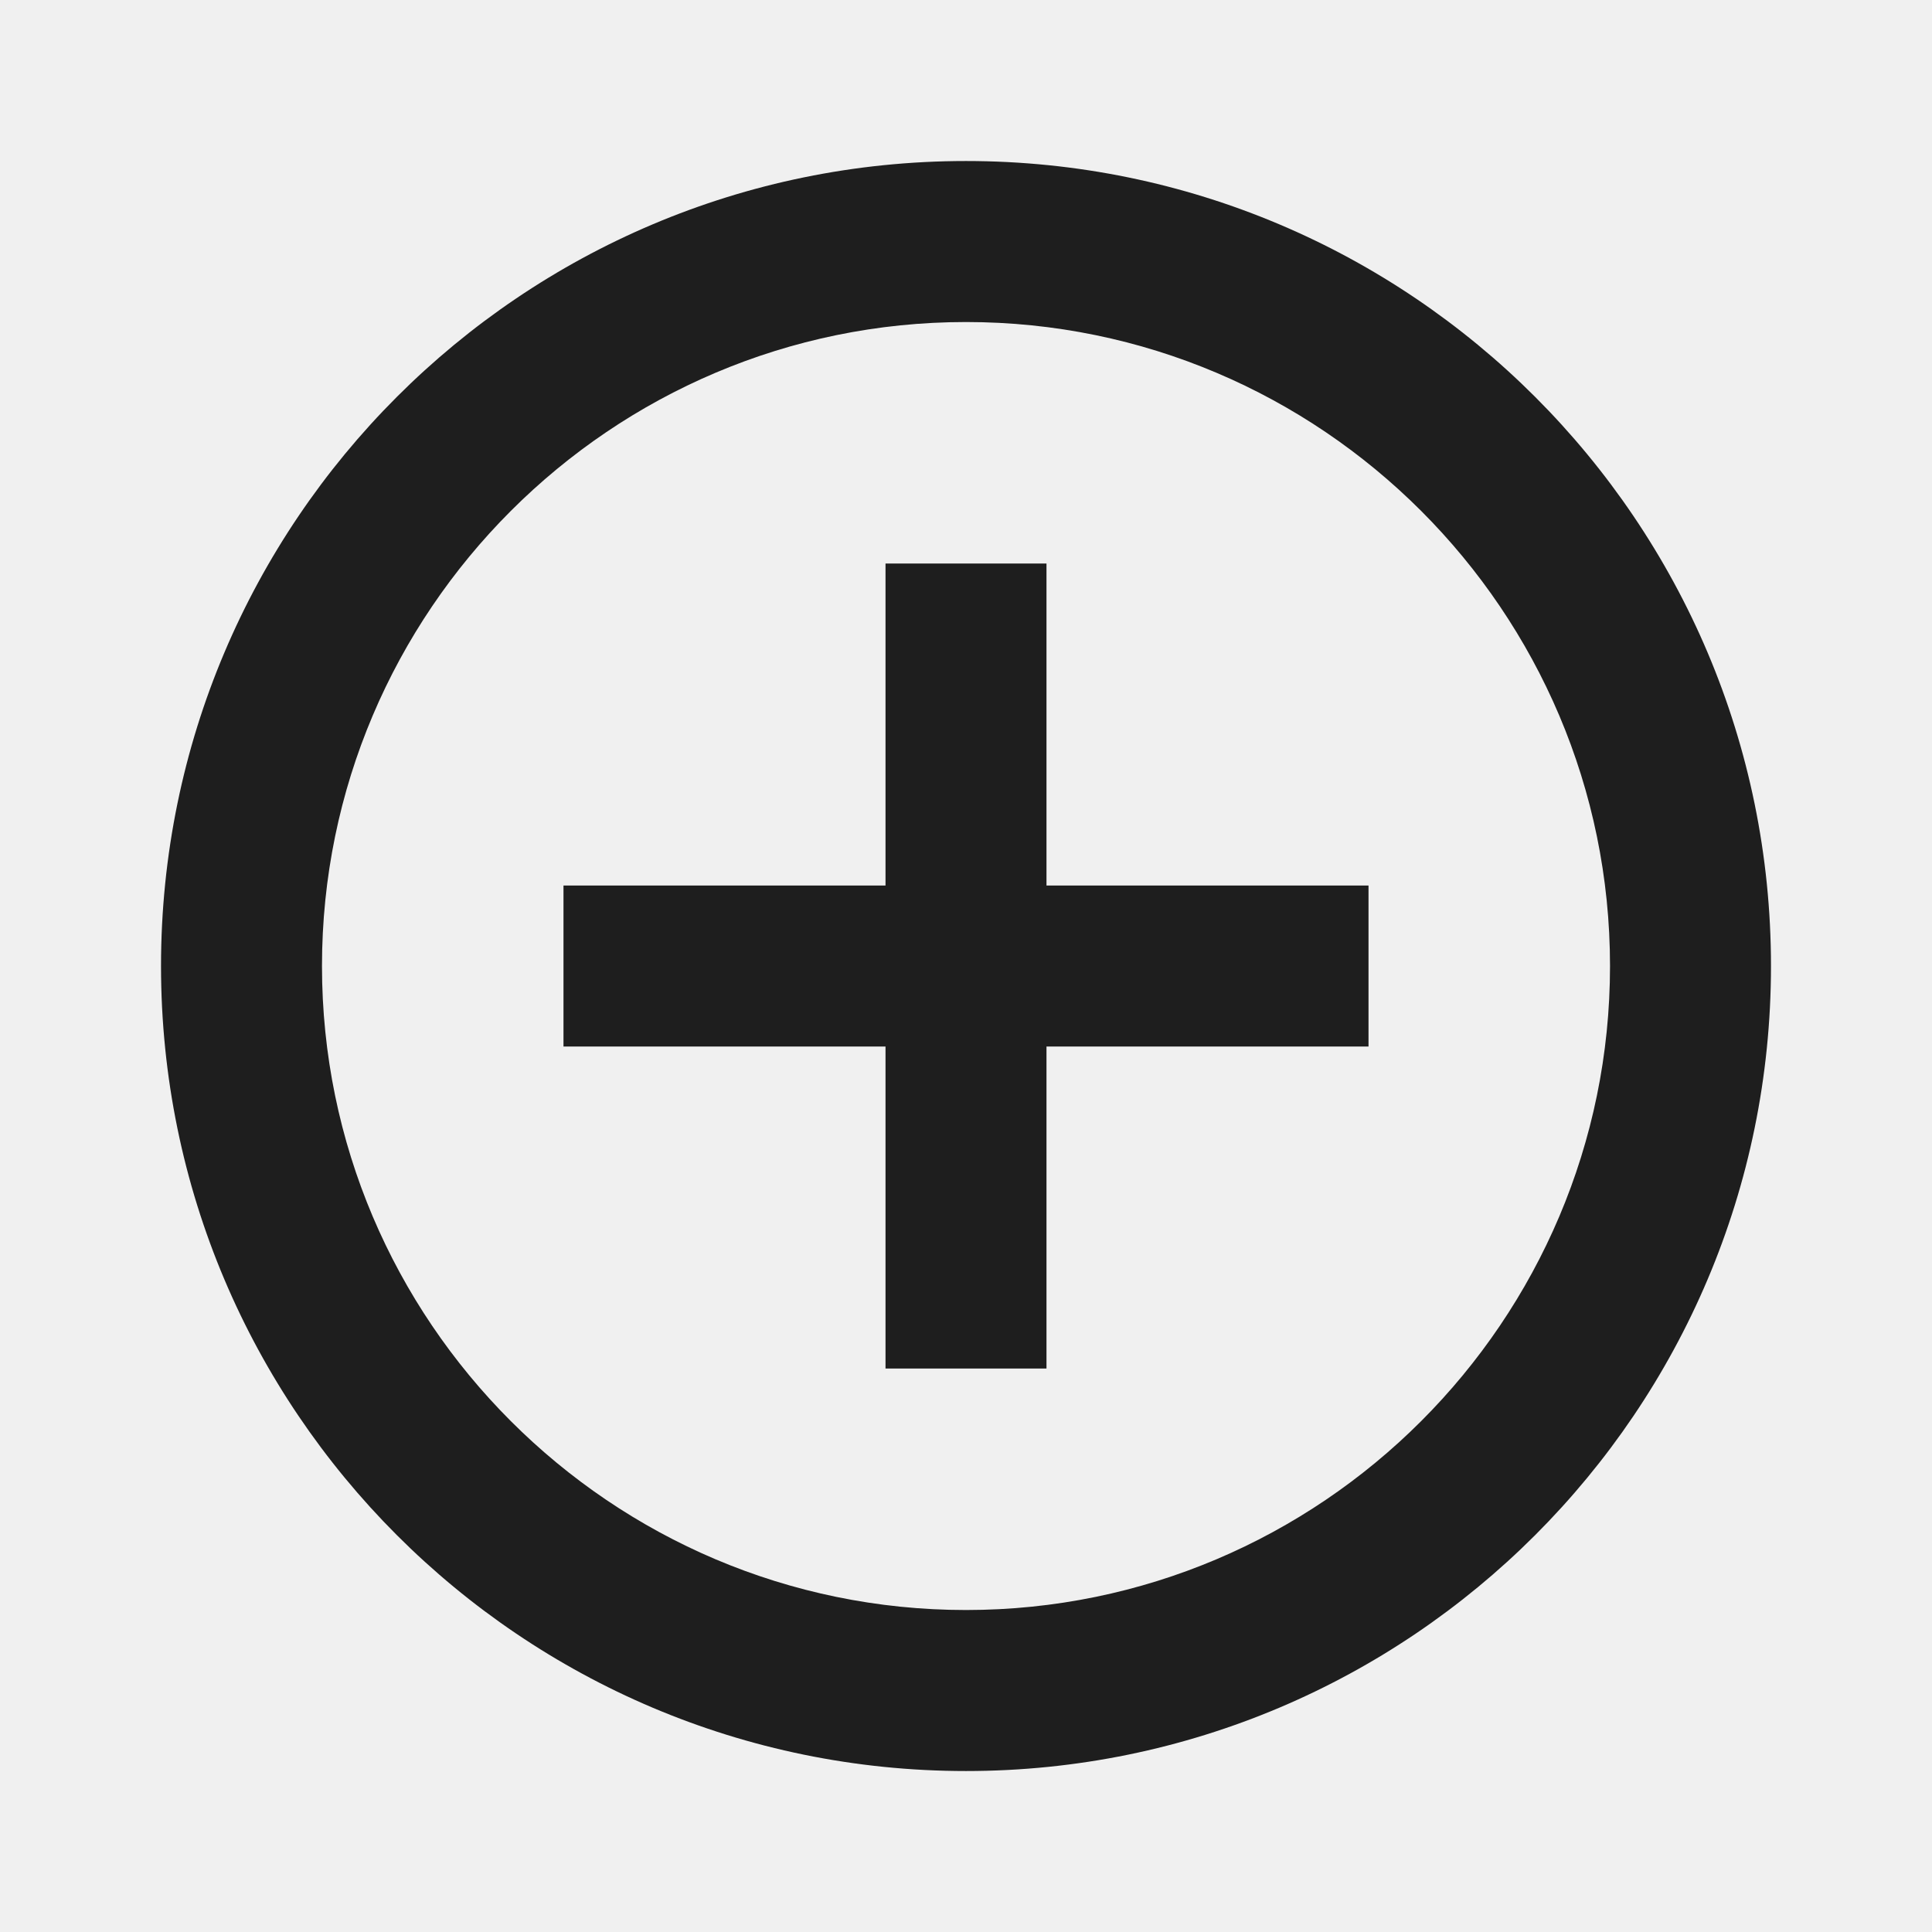
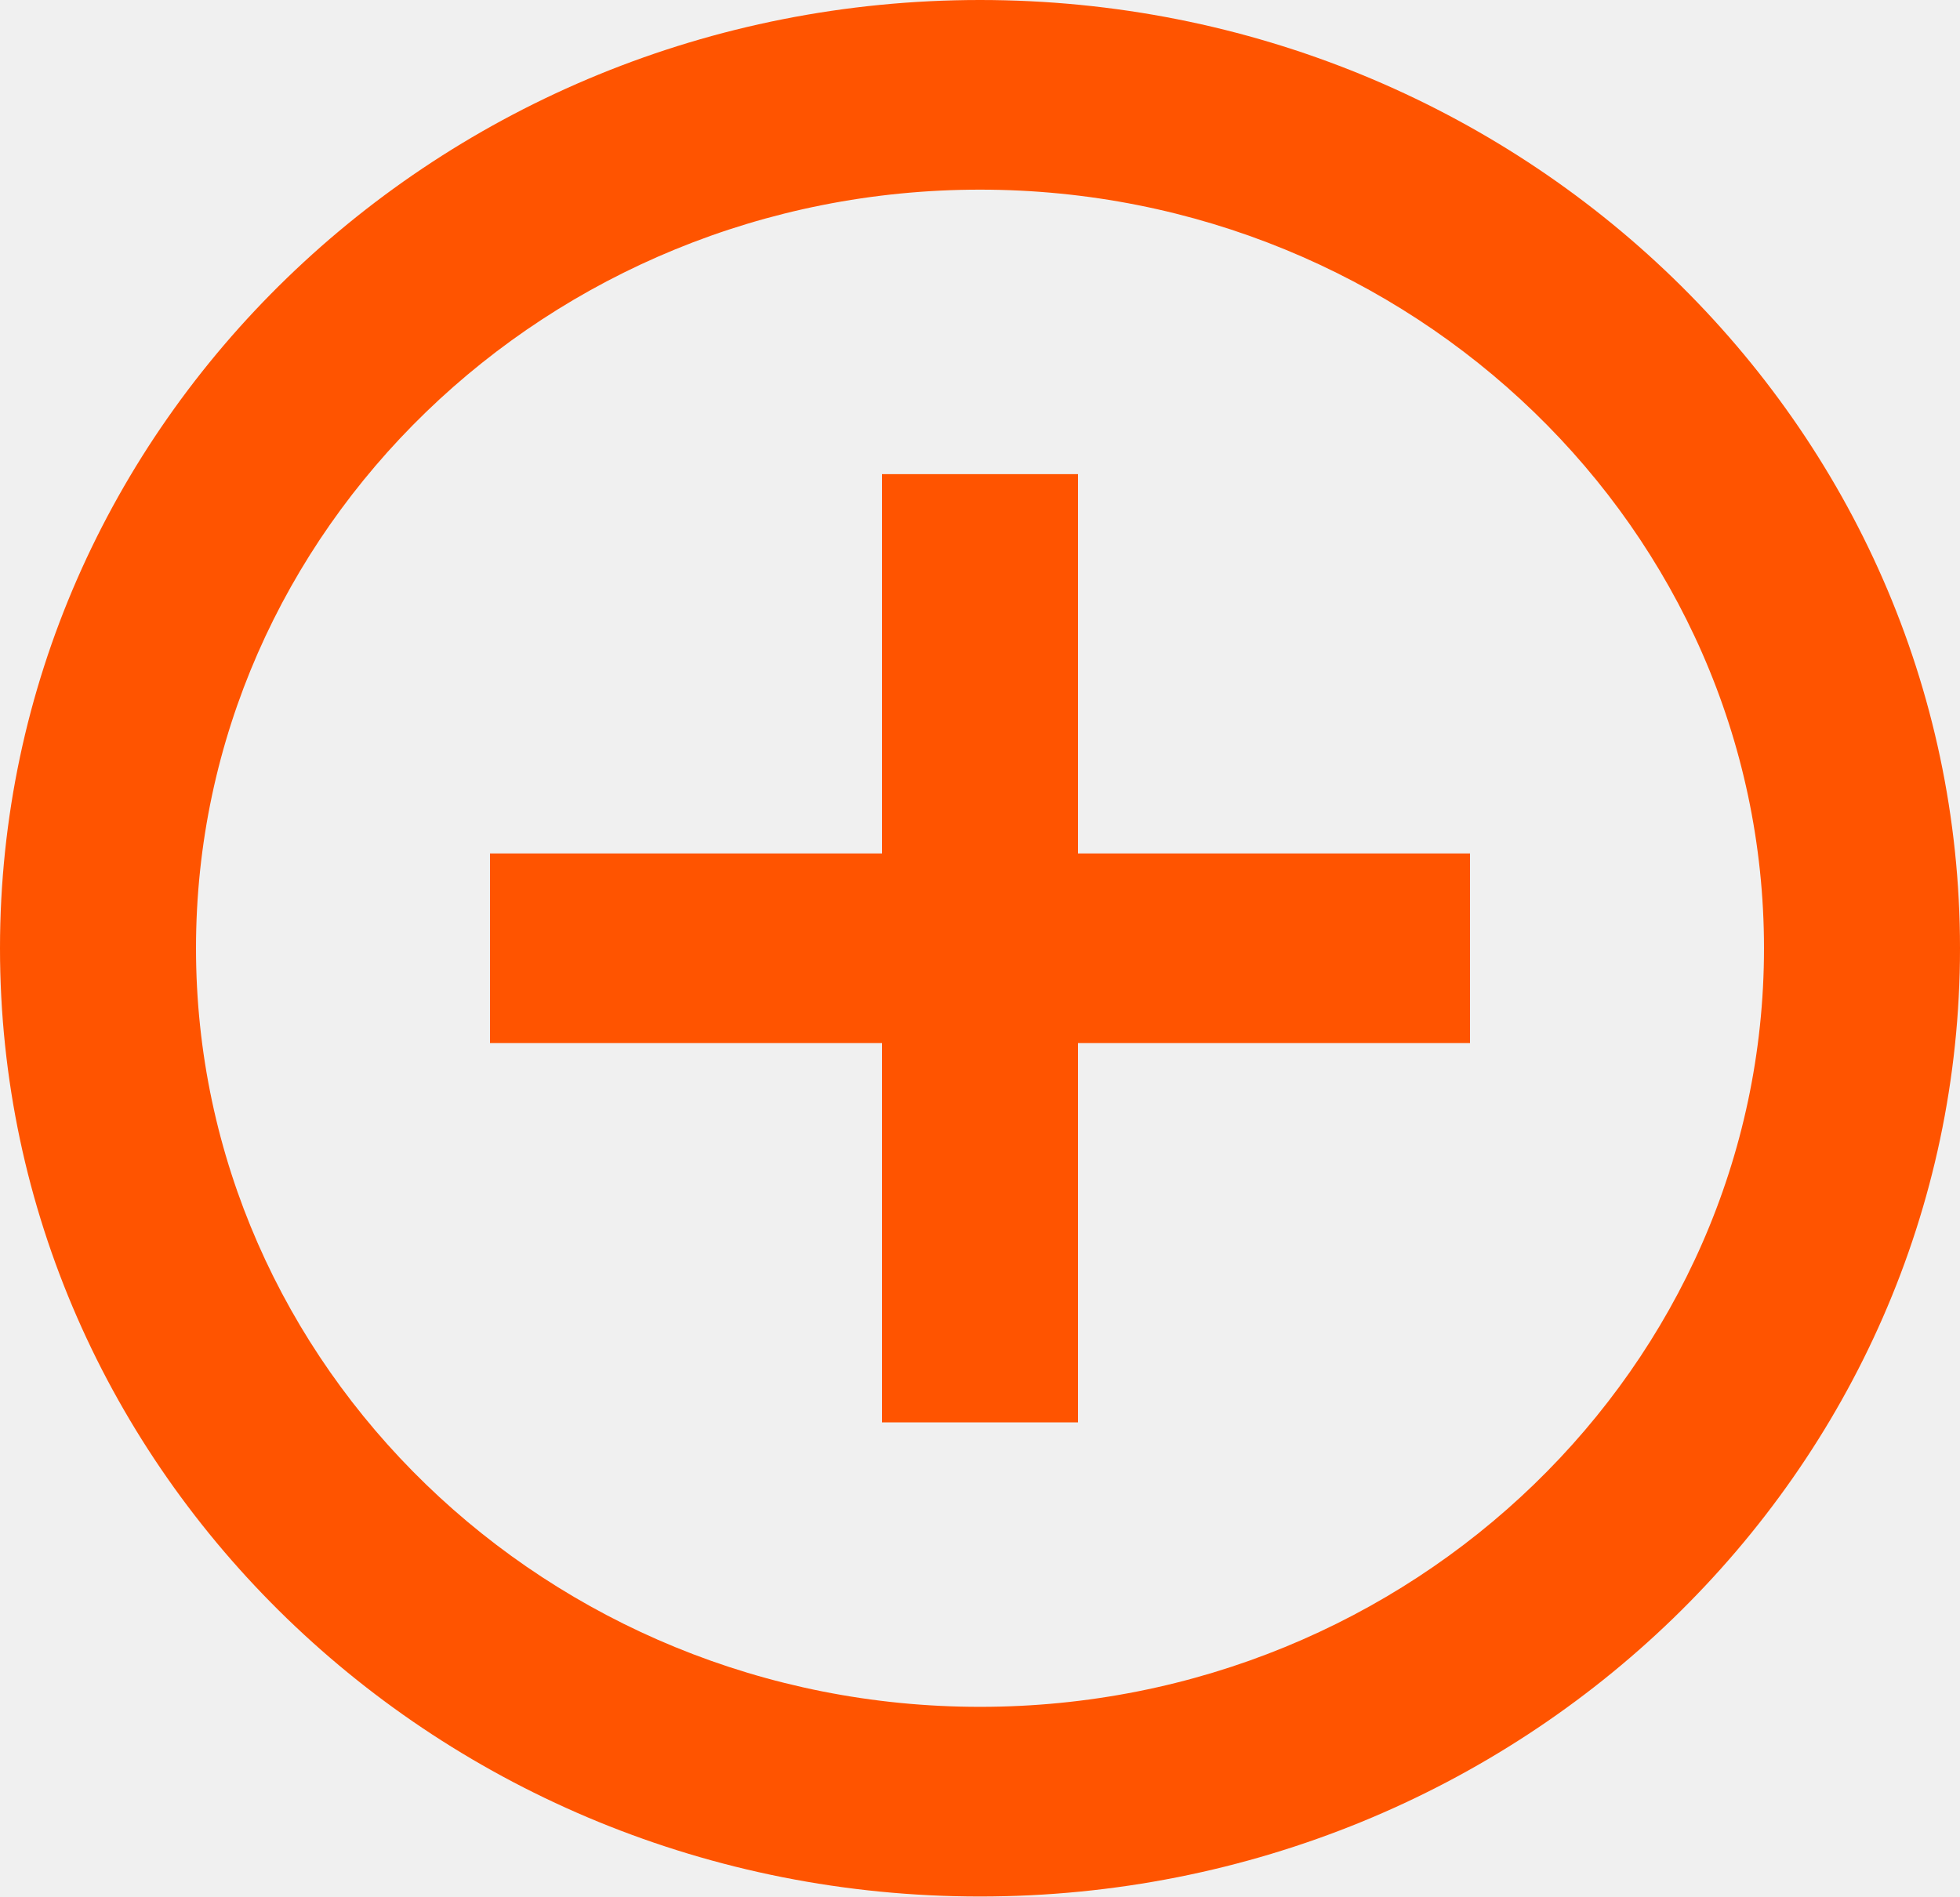
- <svg xmlns="http://www.w3.org/2000/svg" width="41" height="41" viewBox="0 0 41 41" fill="none">
-   <g clip-path="url(#clip0_174_418)">
-     <path d="M22.208 11.959H18.792V18.792H11.958V22.209H18.792V29.042H22.208V22.209H29.042V18.792H22.208V11.959ZM20.5 3.417C11.07 3.417 3.417 11.07 3.417 20.5C3.417 29.93 11.07 37.584 20.5 37.584C29.93 37.584 37.583 29.93 37.583 20.5C37.583 11.07 29.93 3.417 20.5 3.417ZM20.5 34.167C12.966 34.167 6.833 28.034 6.833 20.5C6.833 12.967 12.966 6.834 20.5 6.834C28.034 6.834 34.167 12.967 34.167 20.5C34.167 28.034 28.034 34.167 20.5 34.167Z" fill="#1E1E1E" />
-   </g>
-   <defs>
-     <clipPath id="clip0_174_418">
-       <rect width="41" height="41" fill="white" />
-     </clipPath>
-   </defs>
+ <svg xmlns="http://www.w3.org/2000/svg" width="31" height="30" viewBox="0 0 31 30" fill="none">
+   <path d="M17.05 7.5H13.95V13.5H7.75V16.5H13.95V22.5H17.05V16.5H23.25V13.5H17.05V7.5ZM15.5 0C6.944 0 0 6.72 0 15C0 23.28 6.944 30 15.5 30C24.056 30 31 23.28 31 15C31 6.72 24.056 0 15.5 0ZM15.5 27C8.665 27 3.1 21.615 3.1 15C3.1 8.385 8.665 3 15.5 3C22.335 3 27.9 8.385 27.9 15C27.9 21.615 22.335 27 15.5 27Z" fill="#FF5400" />
</svg>
